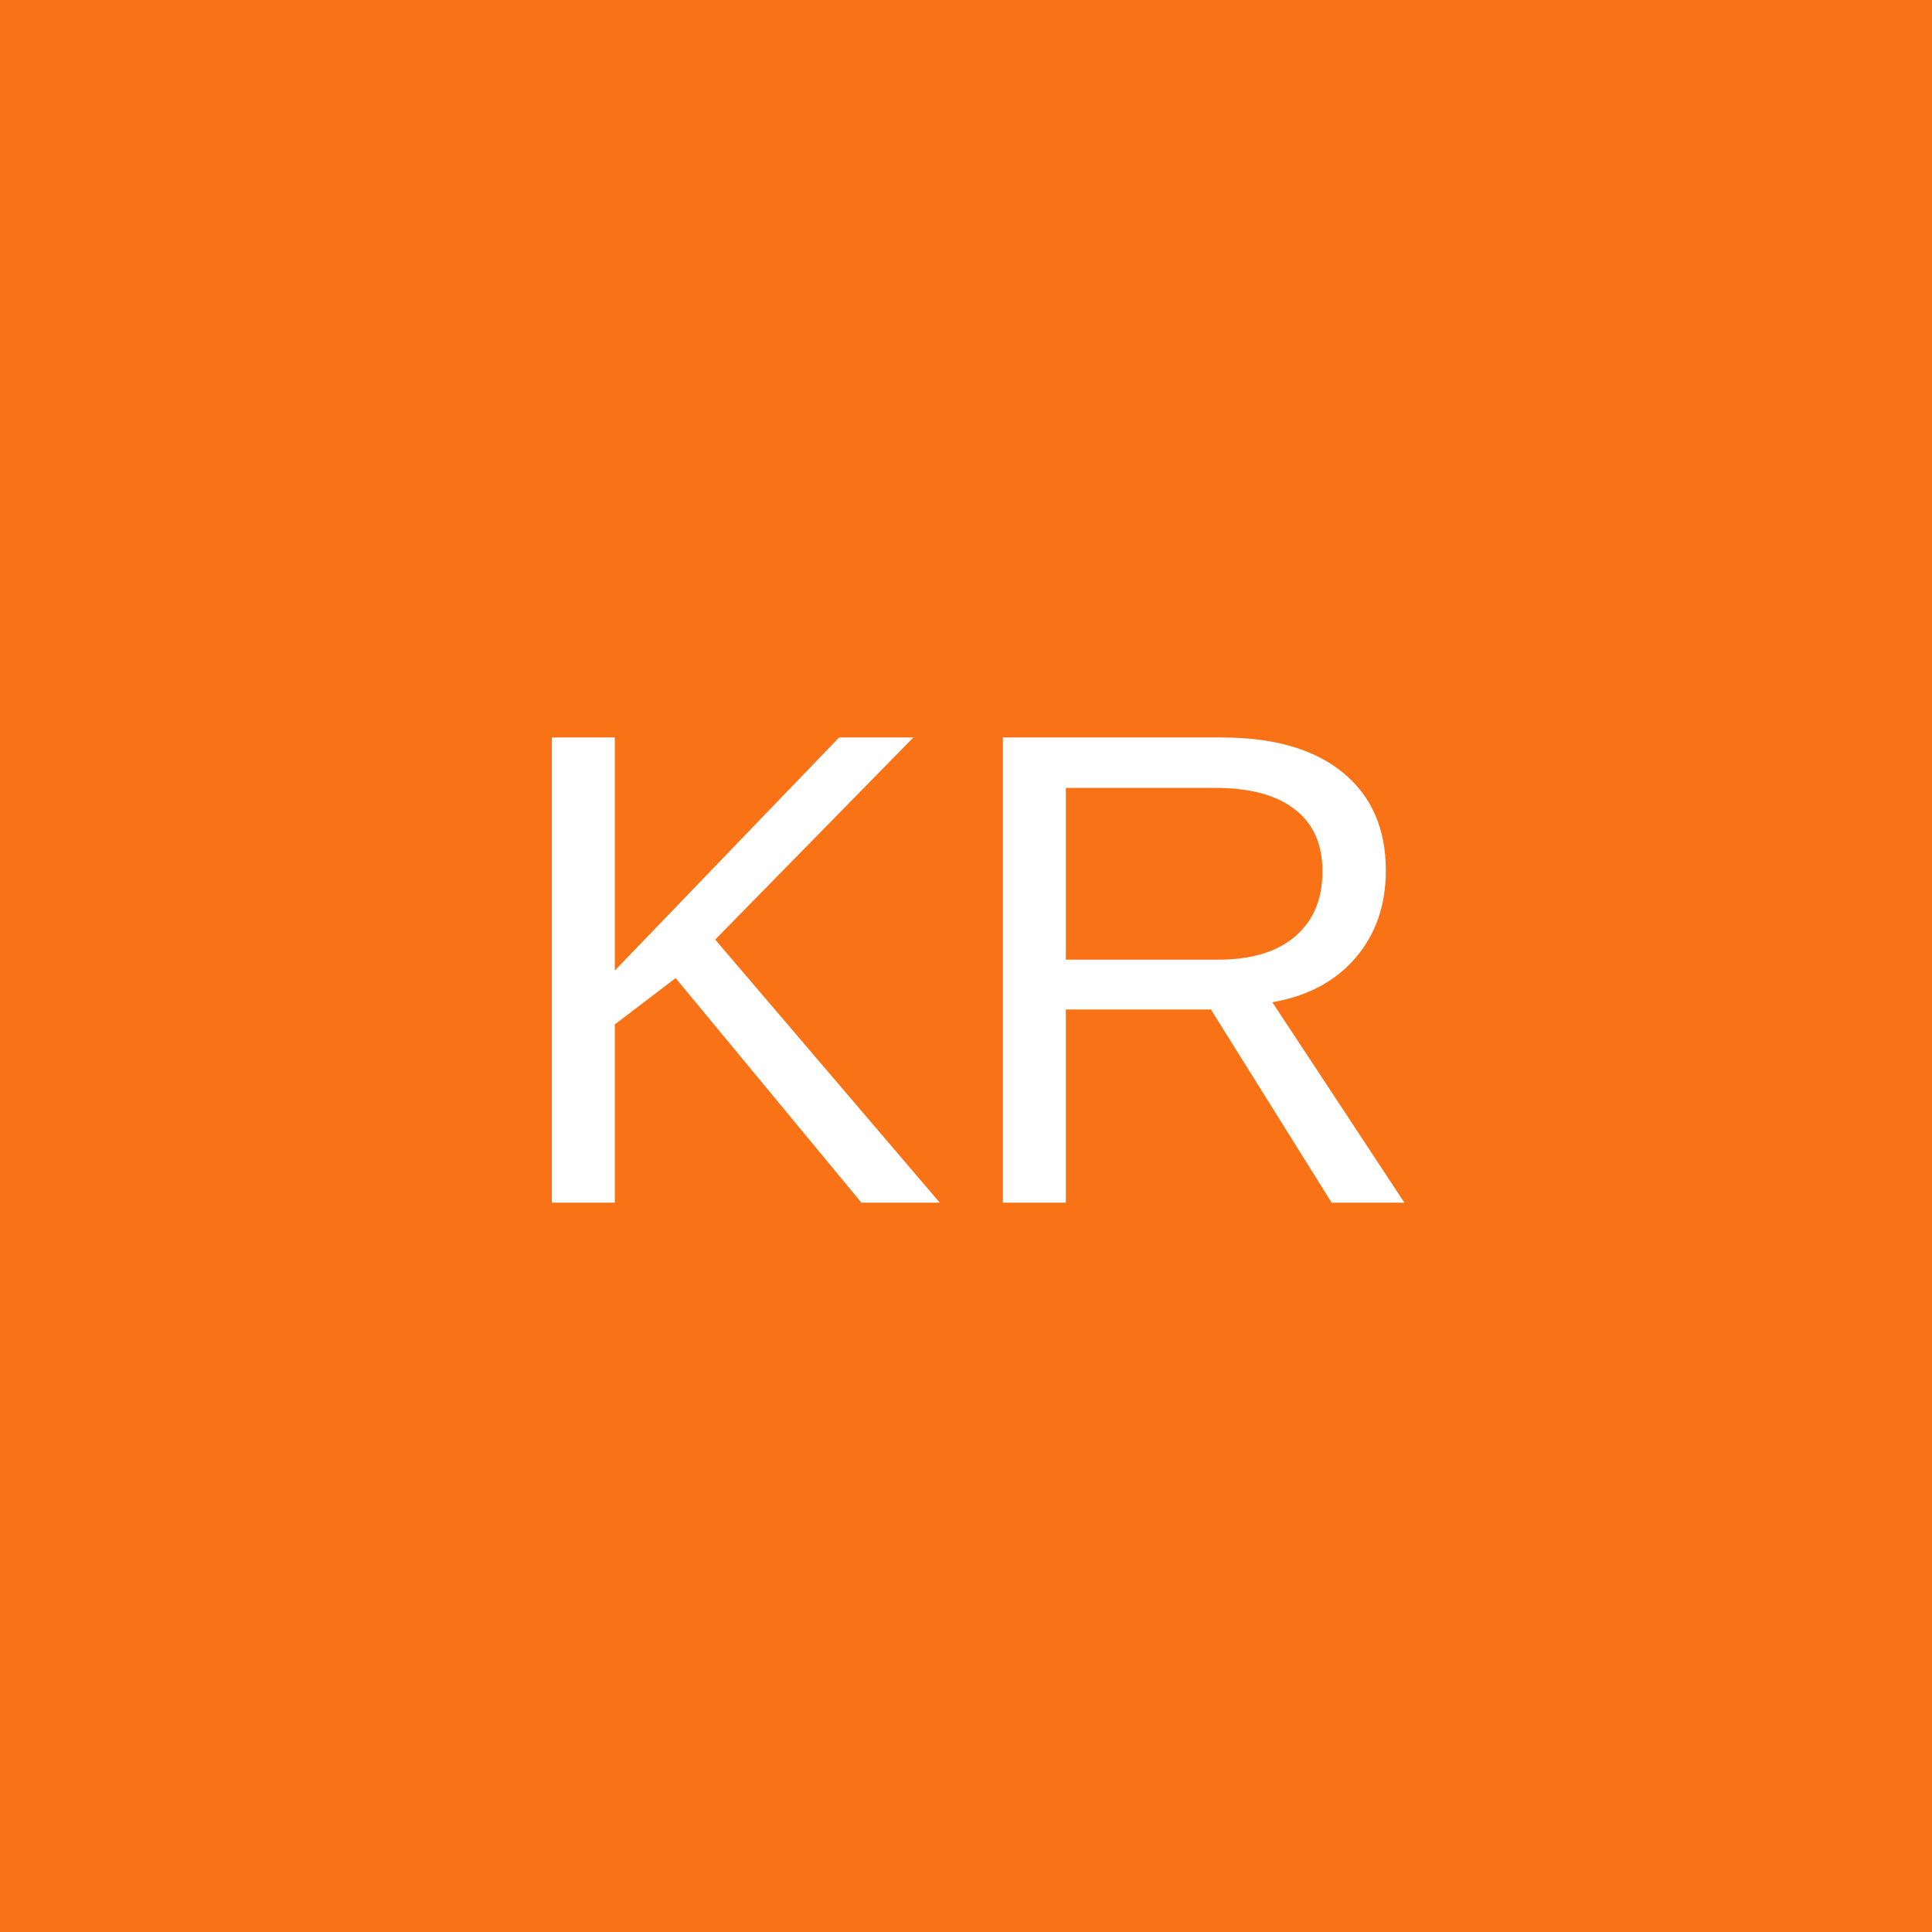
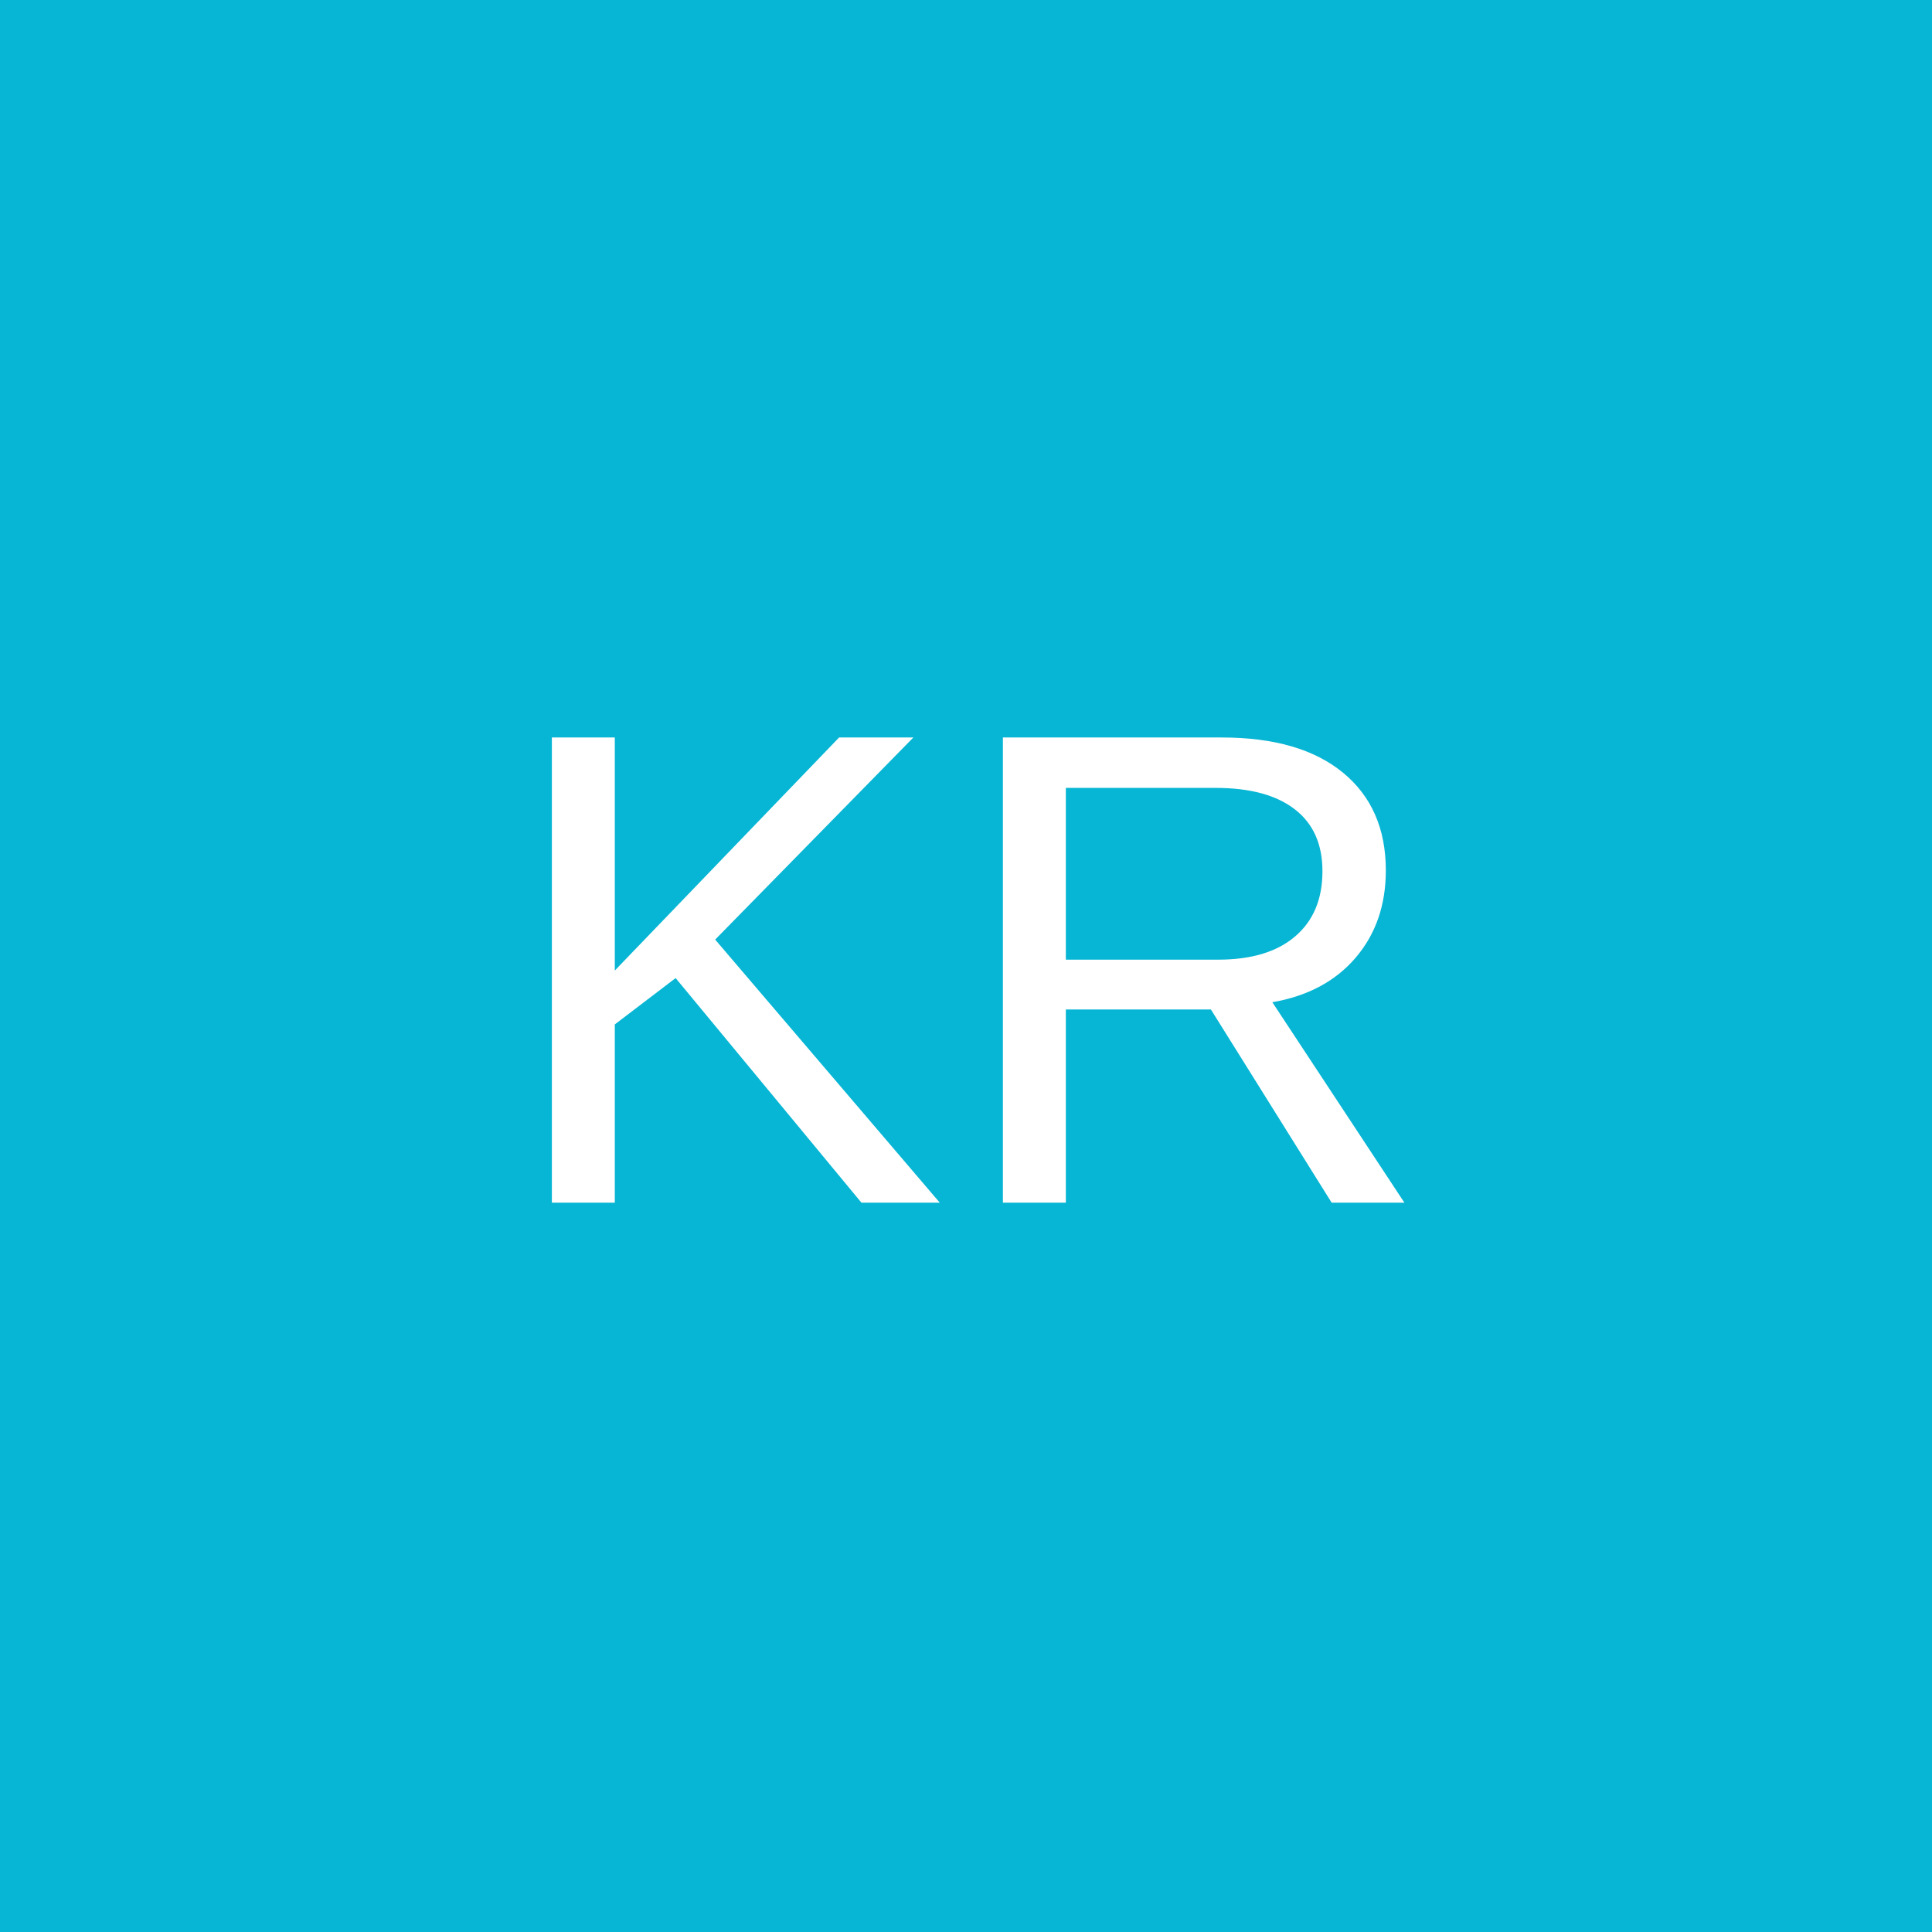
<svg xmlns="http://www.w3.org/2000/svg" width="200" height="200" viewBox="0 0 200 200">
-   <rect width="200" height="200" fill="#f97316" />
+   <rect width="200" height="200" fill="#06b6d4" />
  <text x="50%" y="50%" font-family="Arial, Helvetica, sans-serif" font-size="70" fill="#ffffff" text-anchor="middle" dy=".35em">KR</text>
</svg>
